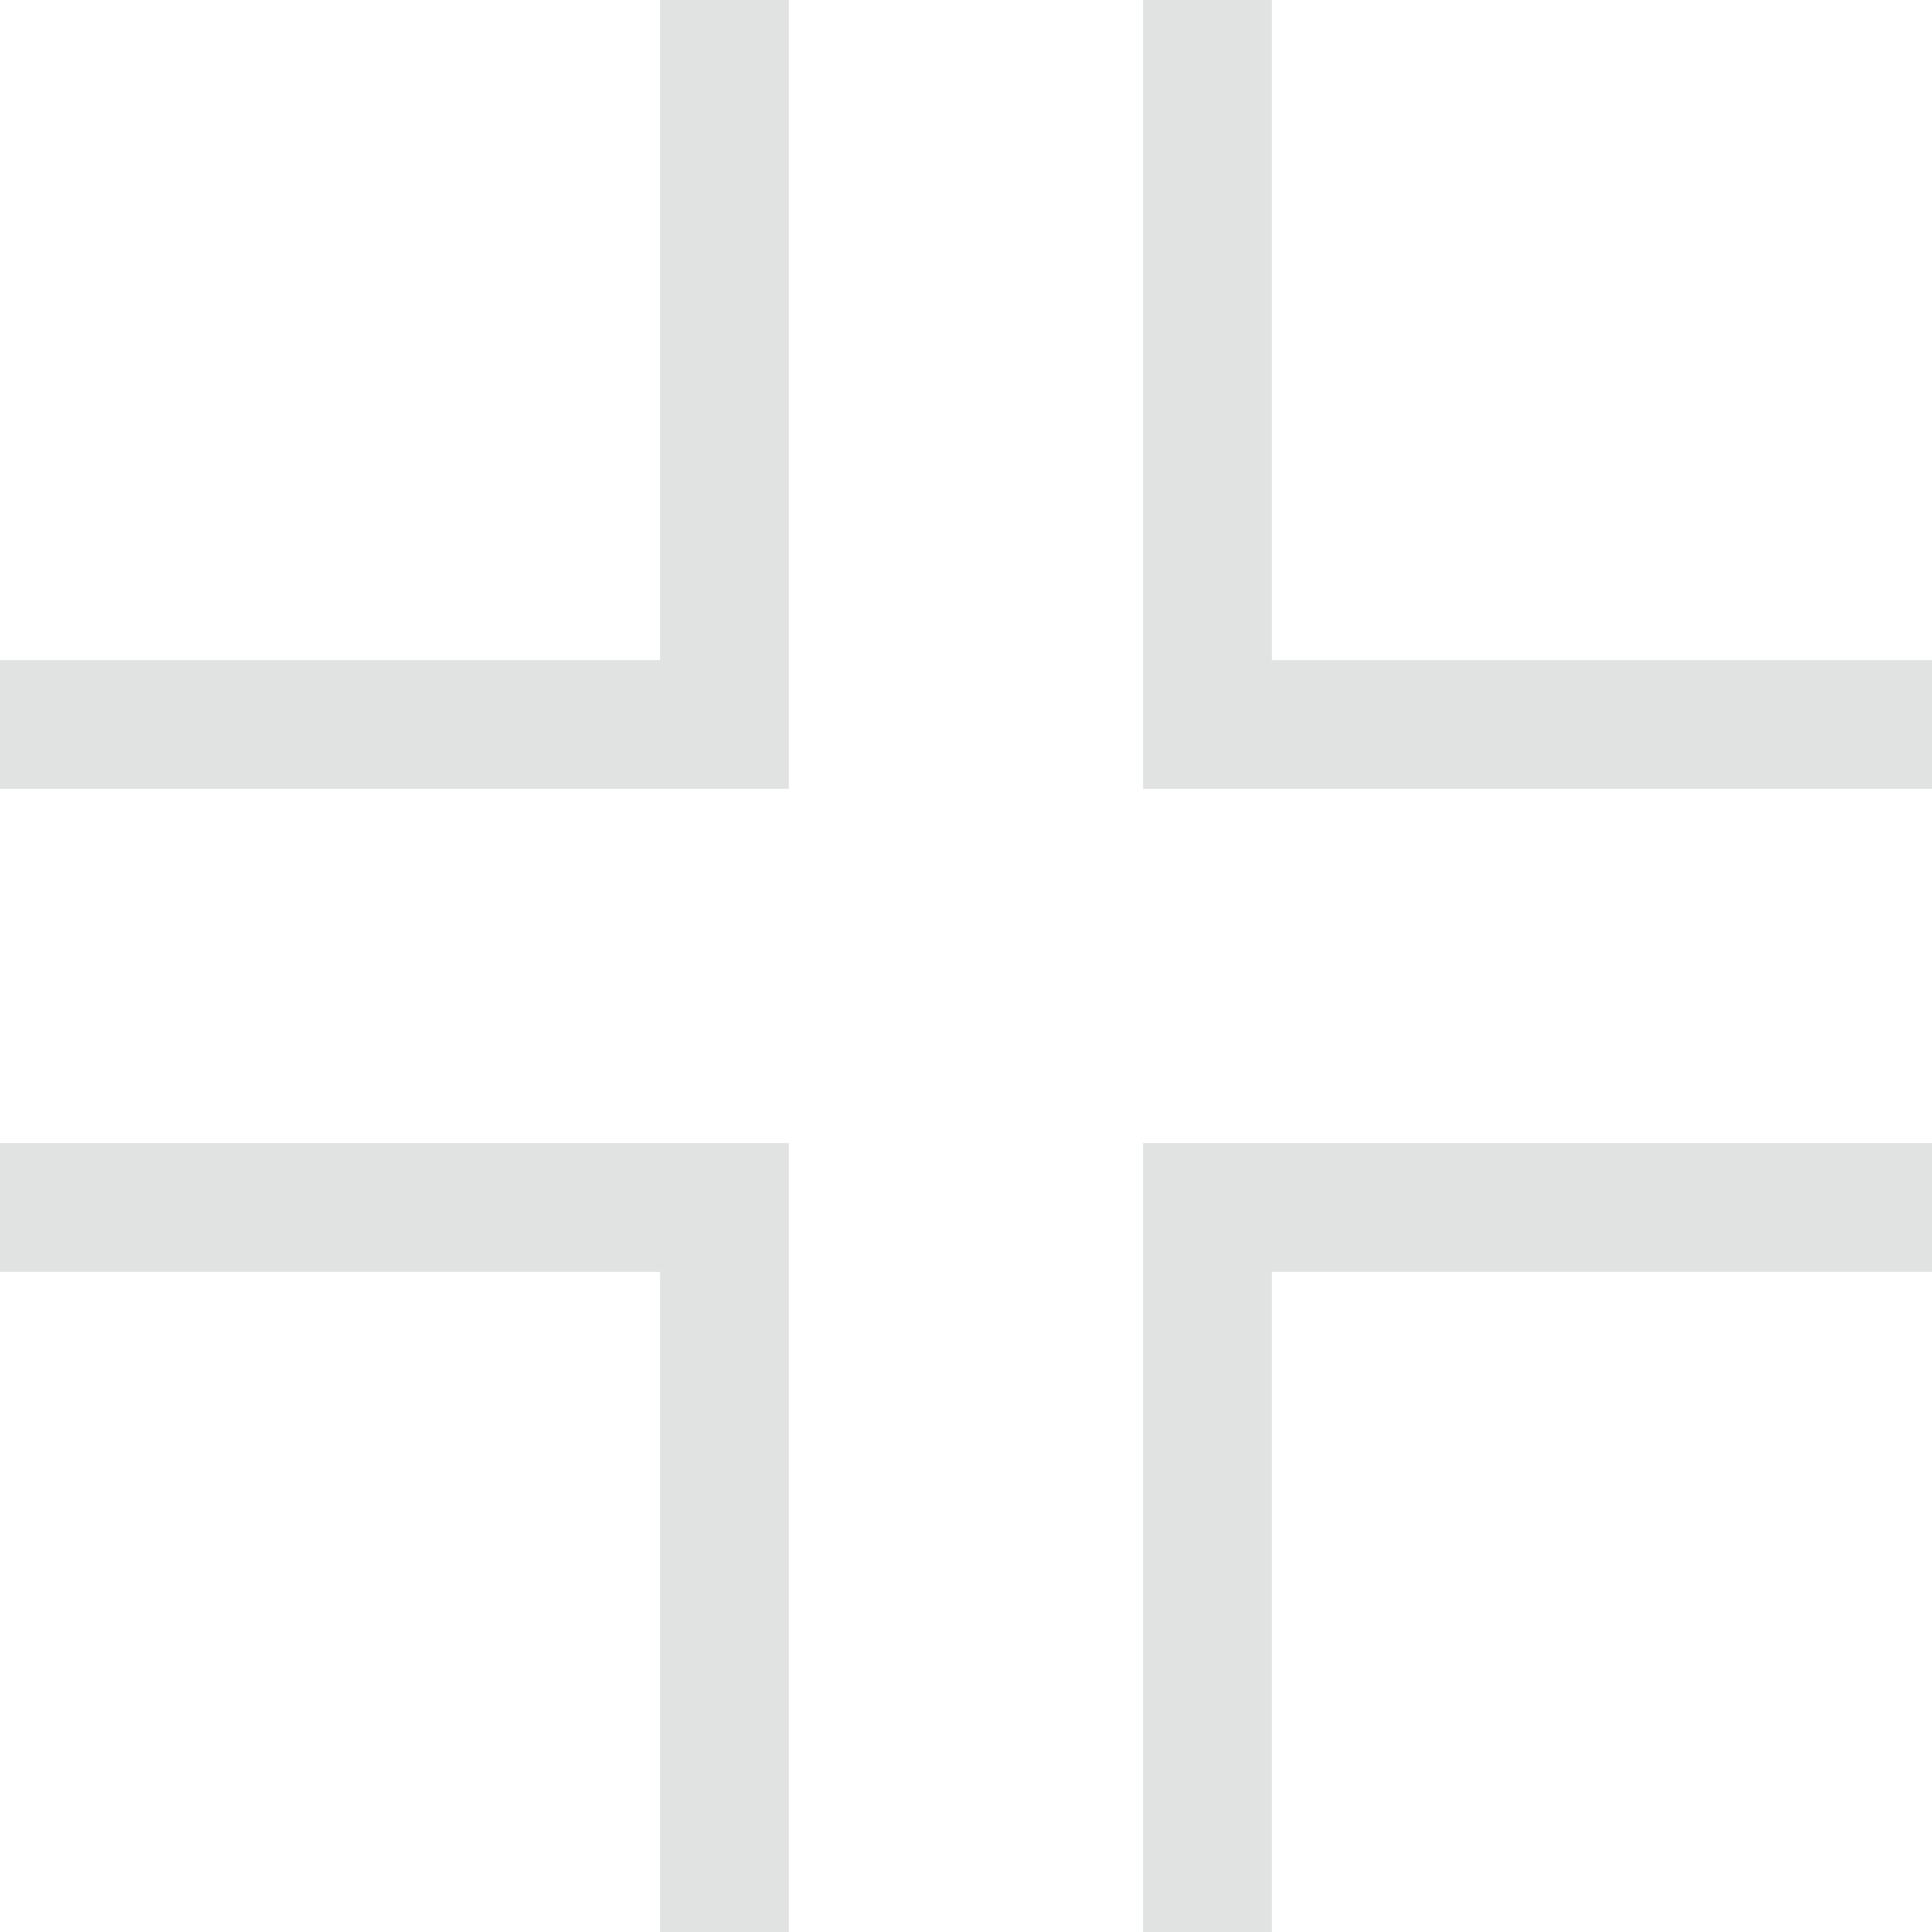
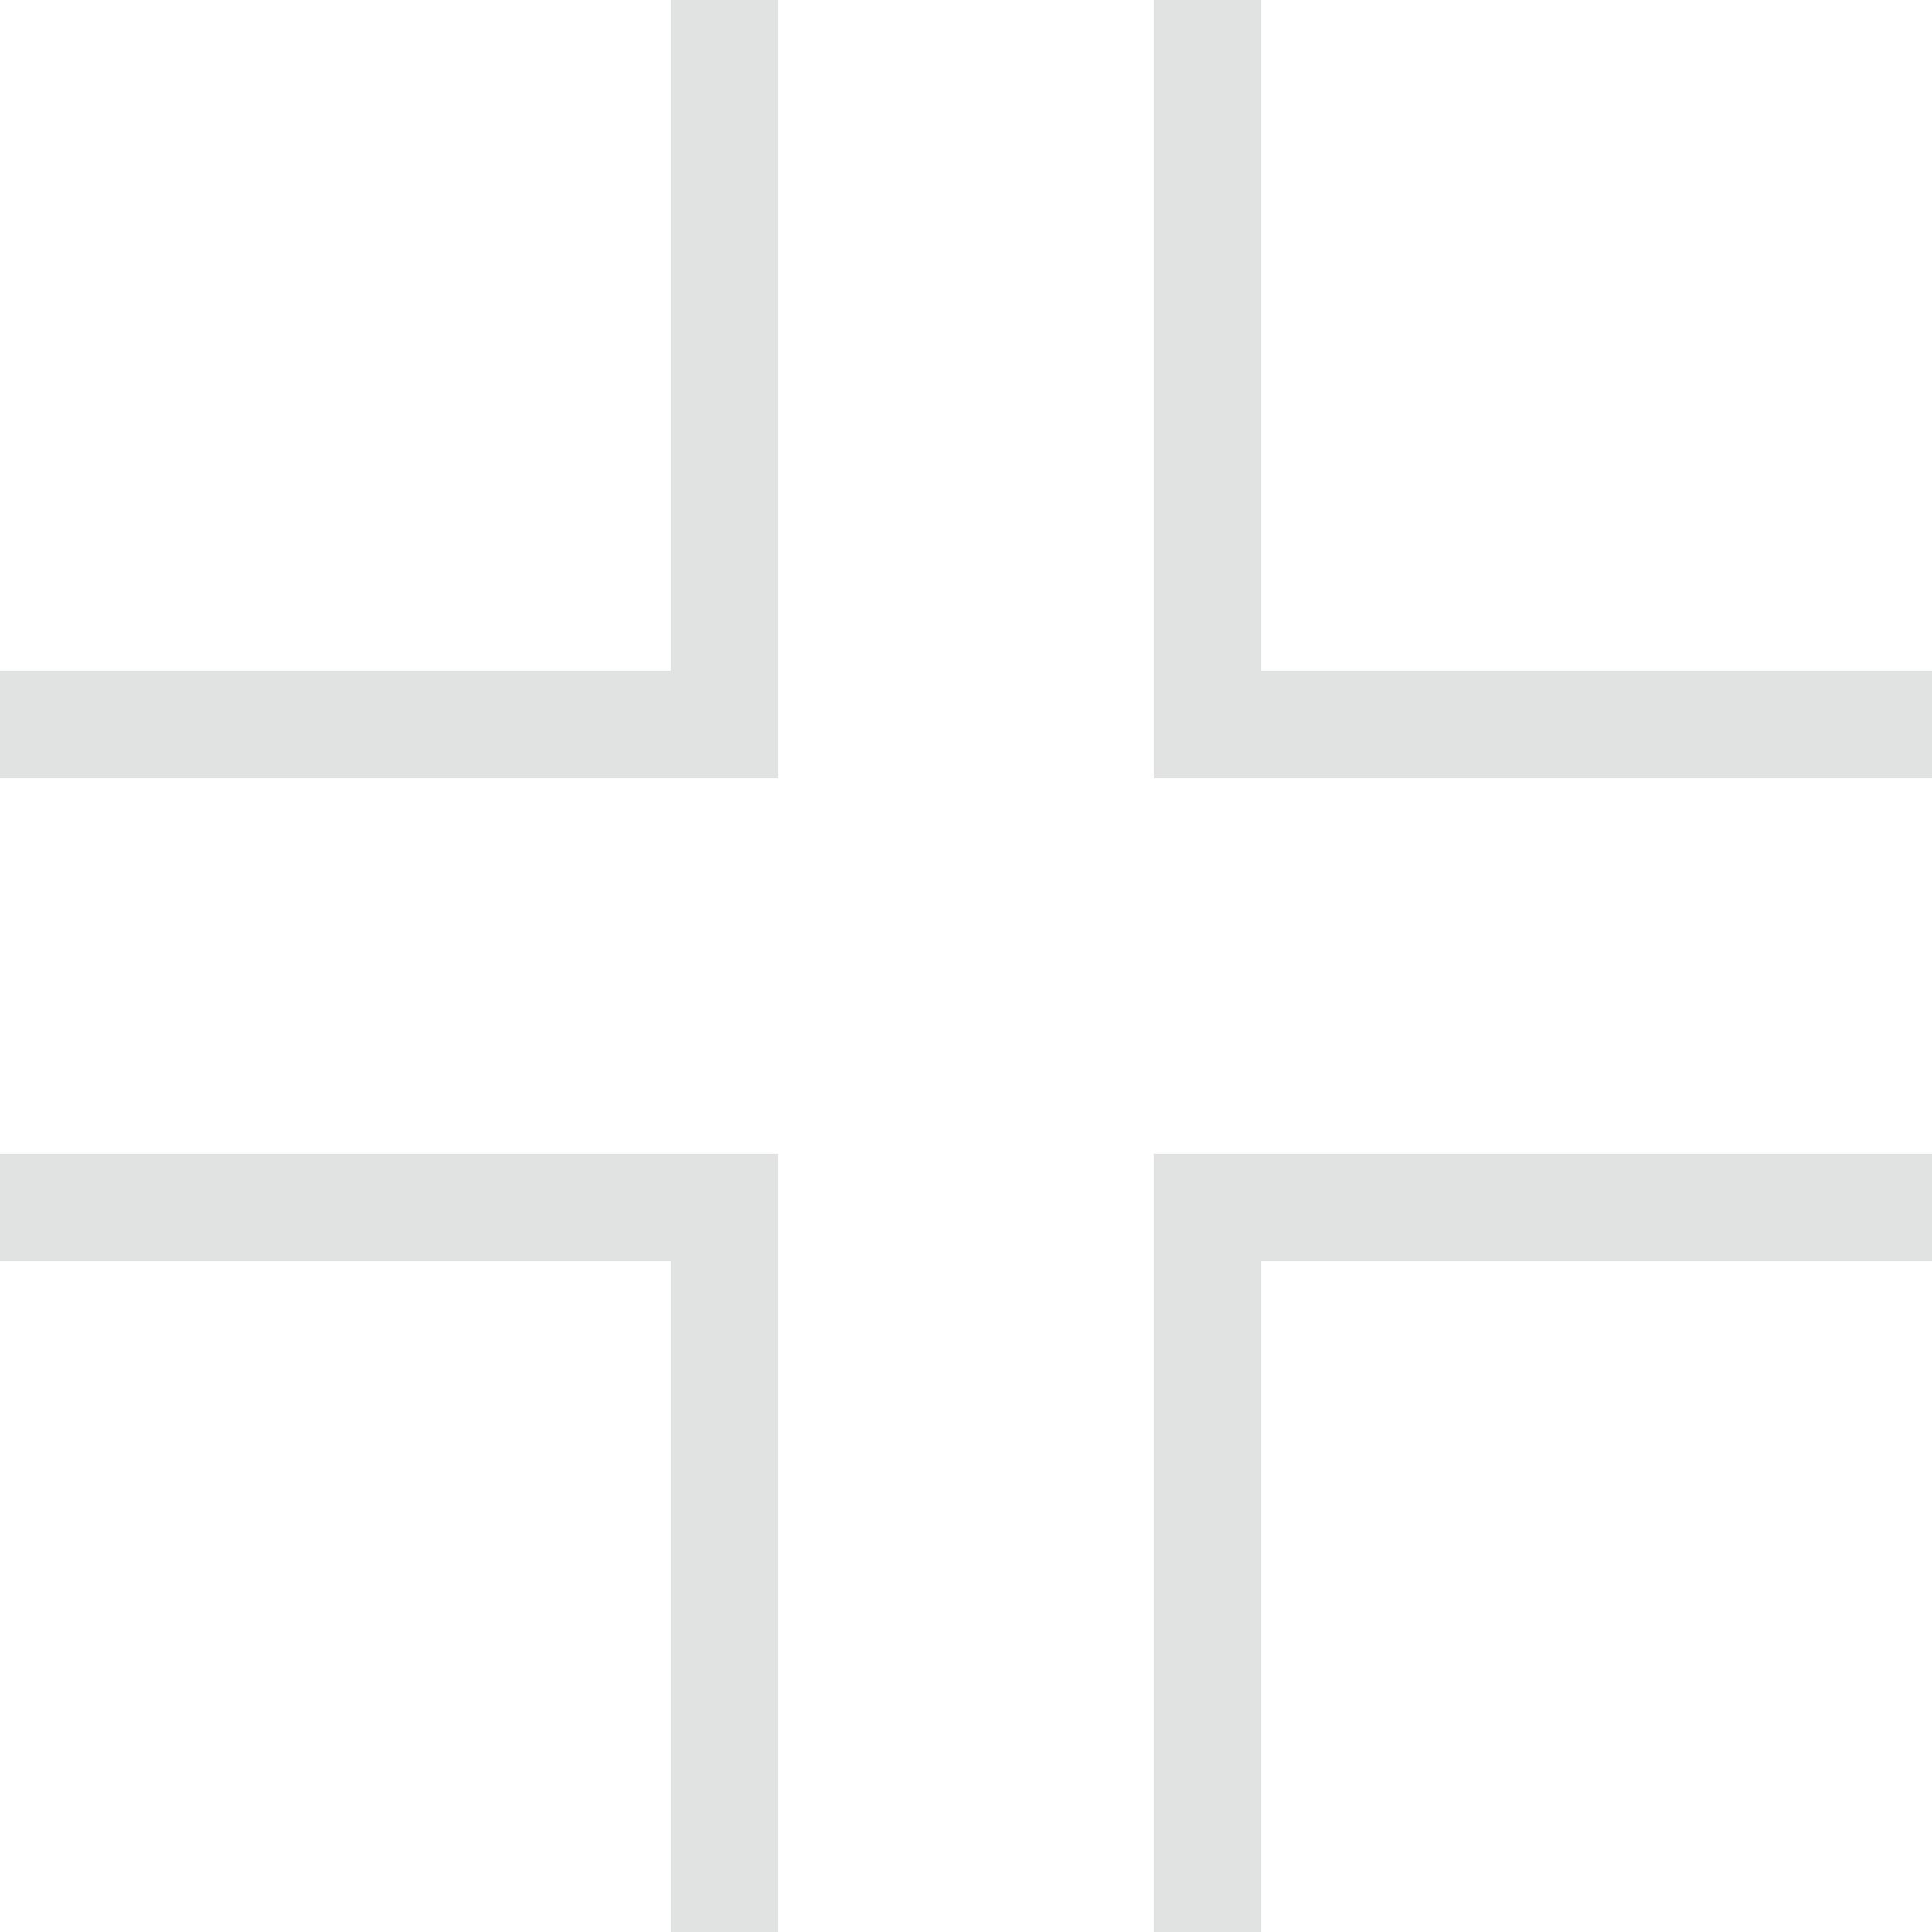
<svg xmlns="http://www.w3.org/2000/svg" width="18" height="18" viewBox="0 0 18 18" fill="none">
-   <path d="M11.25 0V6.75H18M11.25 18V11.25H18M0 6.75H6.75V0M0 11.25H6.75V18" stroke="#E1E2E2" stroke-width="1.2" />
+   <path d="M11.25 0V6.75H18M11.25 18V11.25H18M0 6.75H6.75V0M0 11.25H6.75V18" stroke="#E1E2E2" strokeWidth="1.2" />
</svg>
